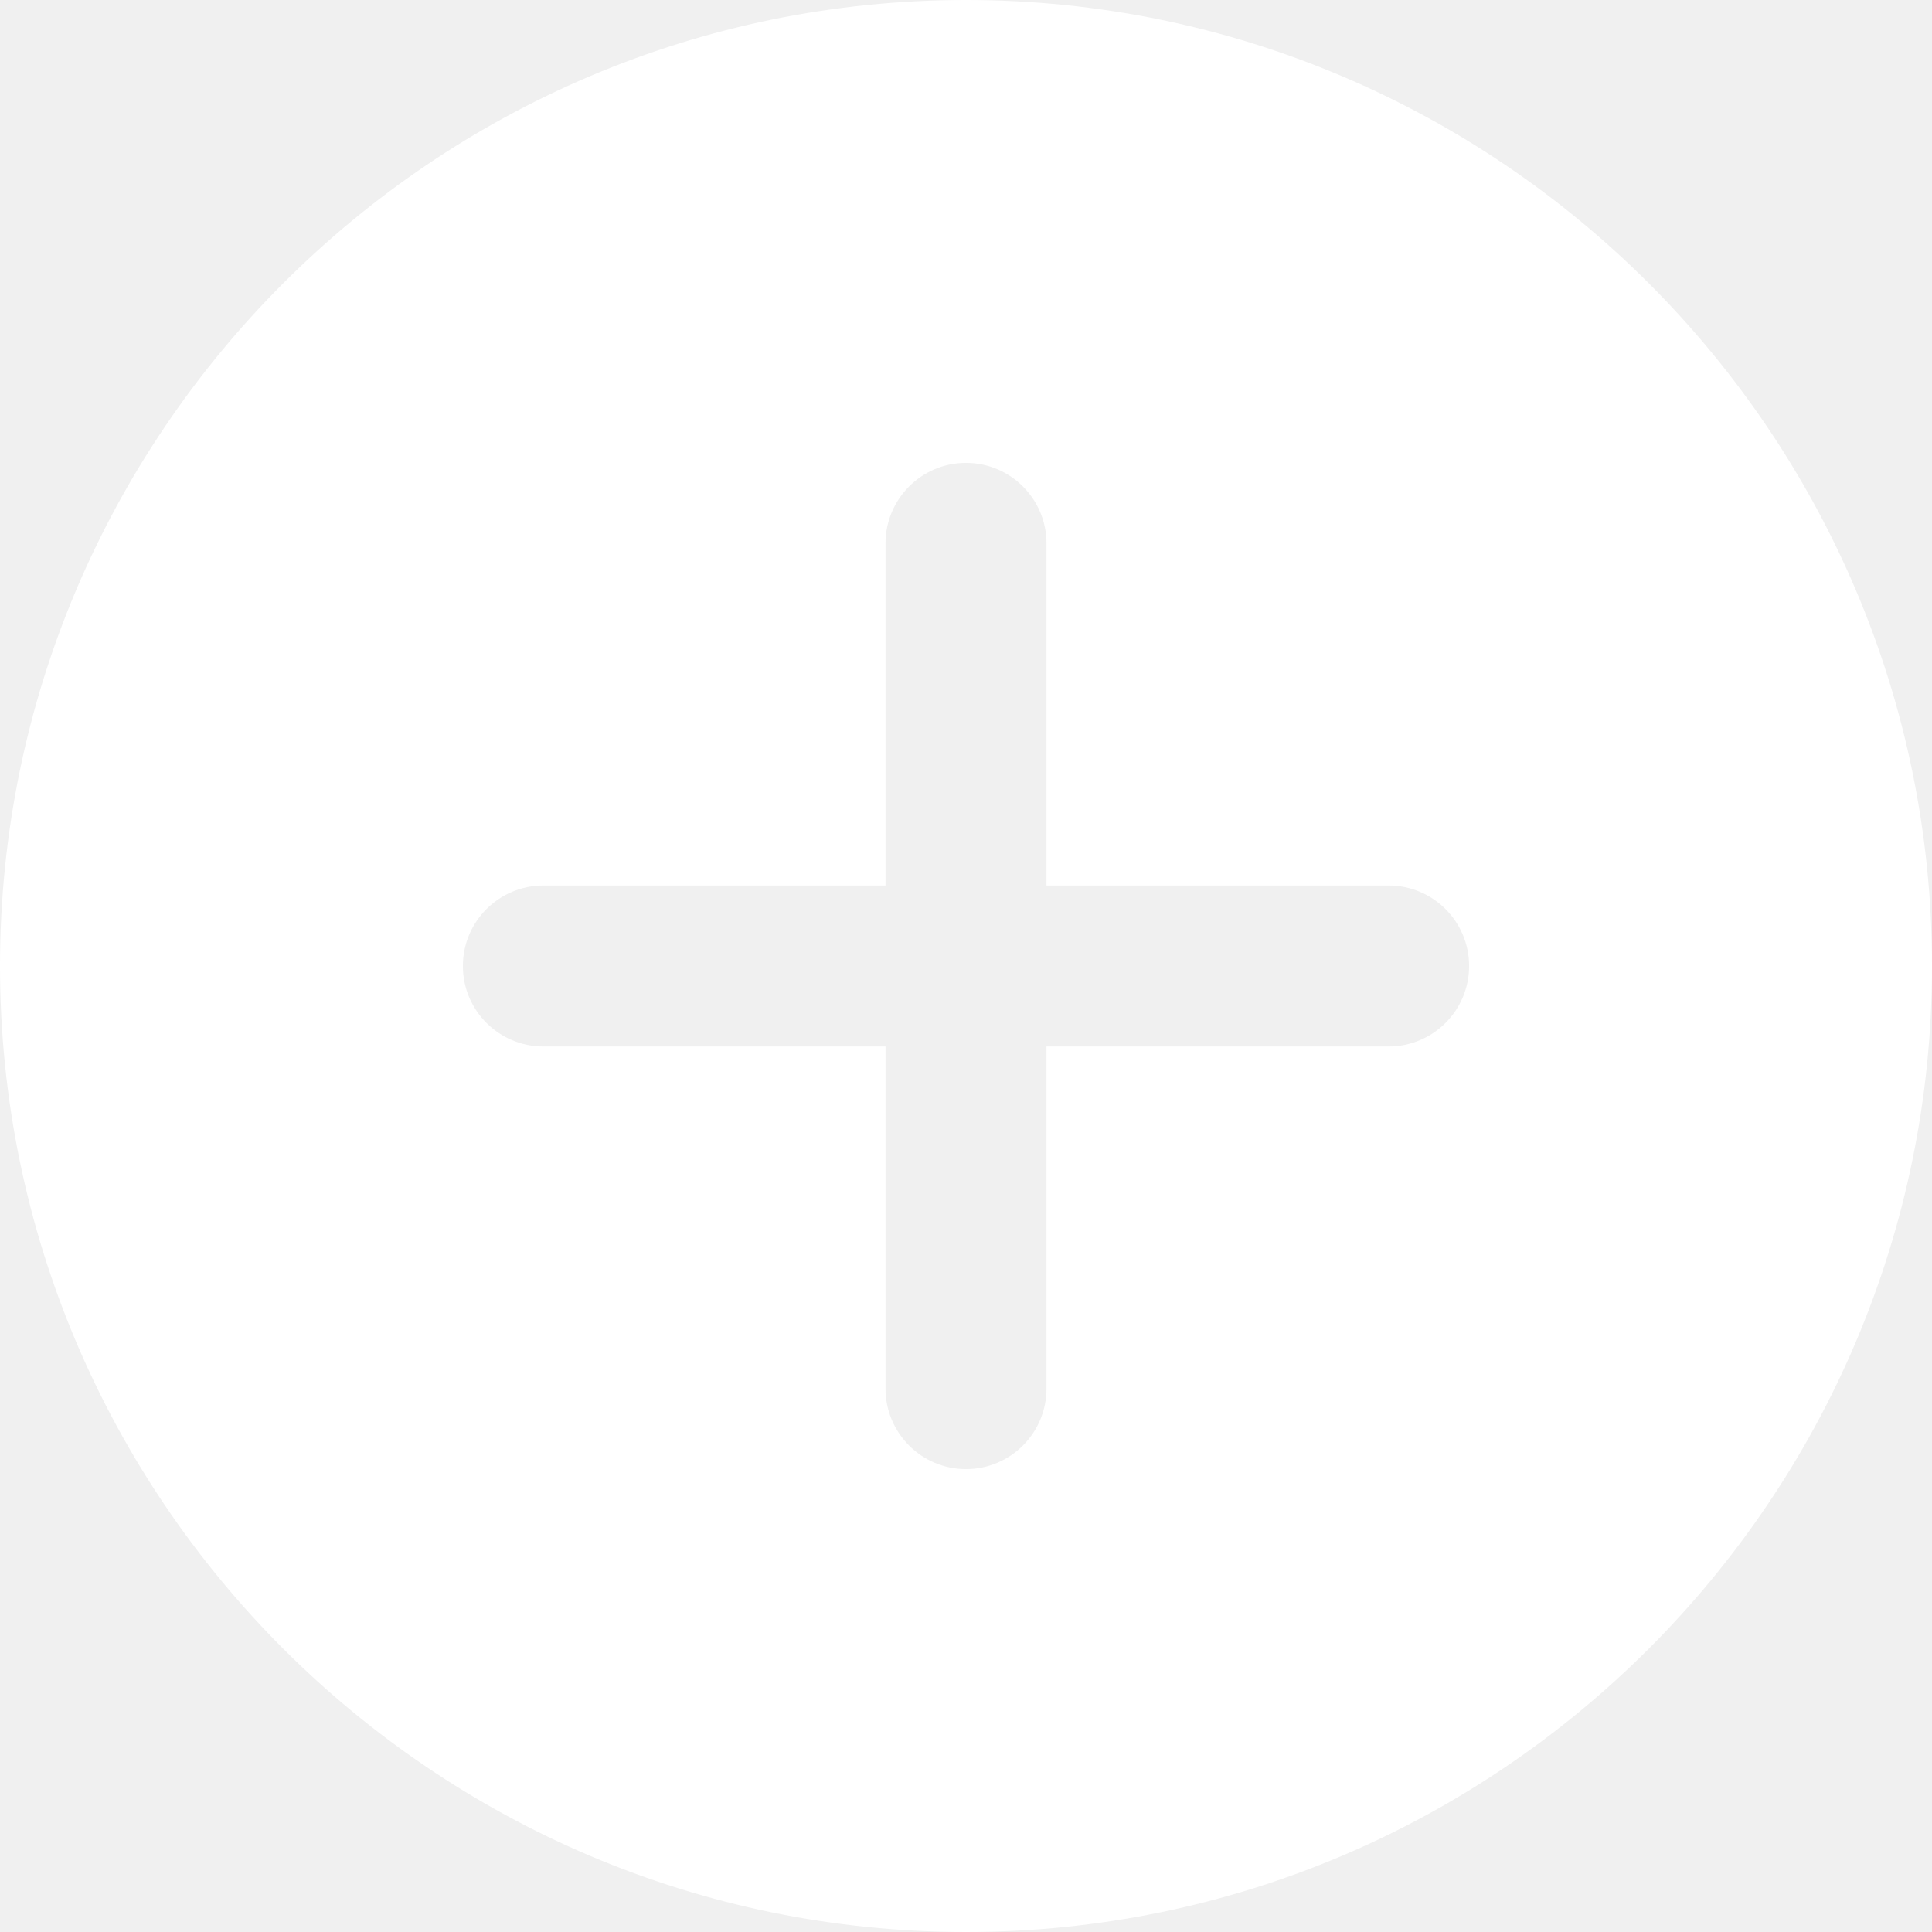
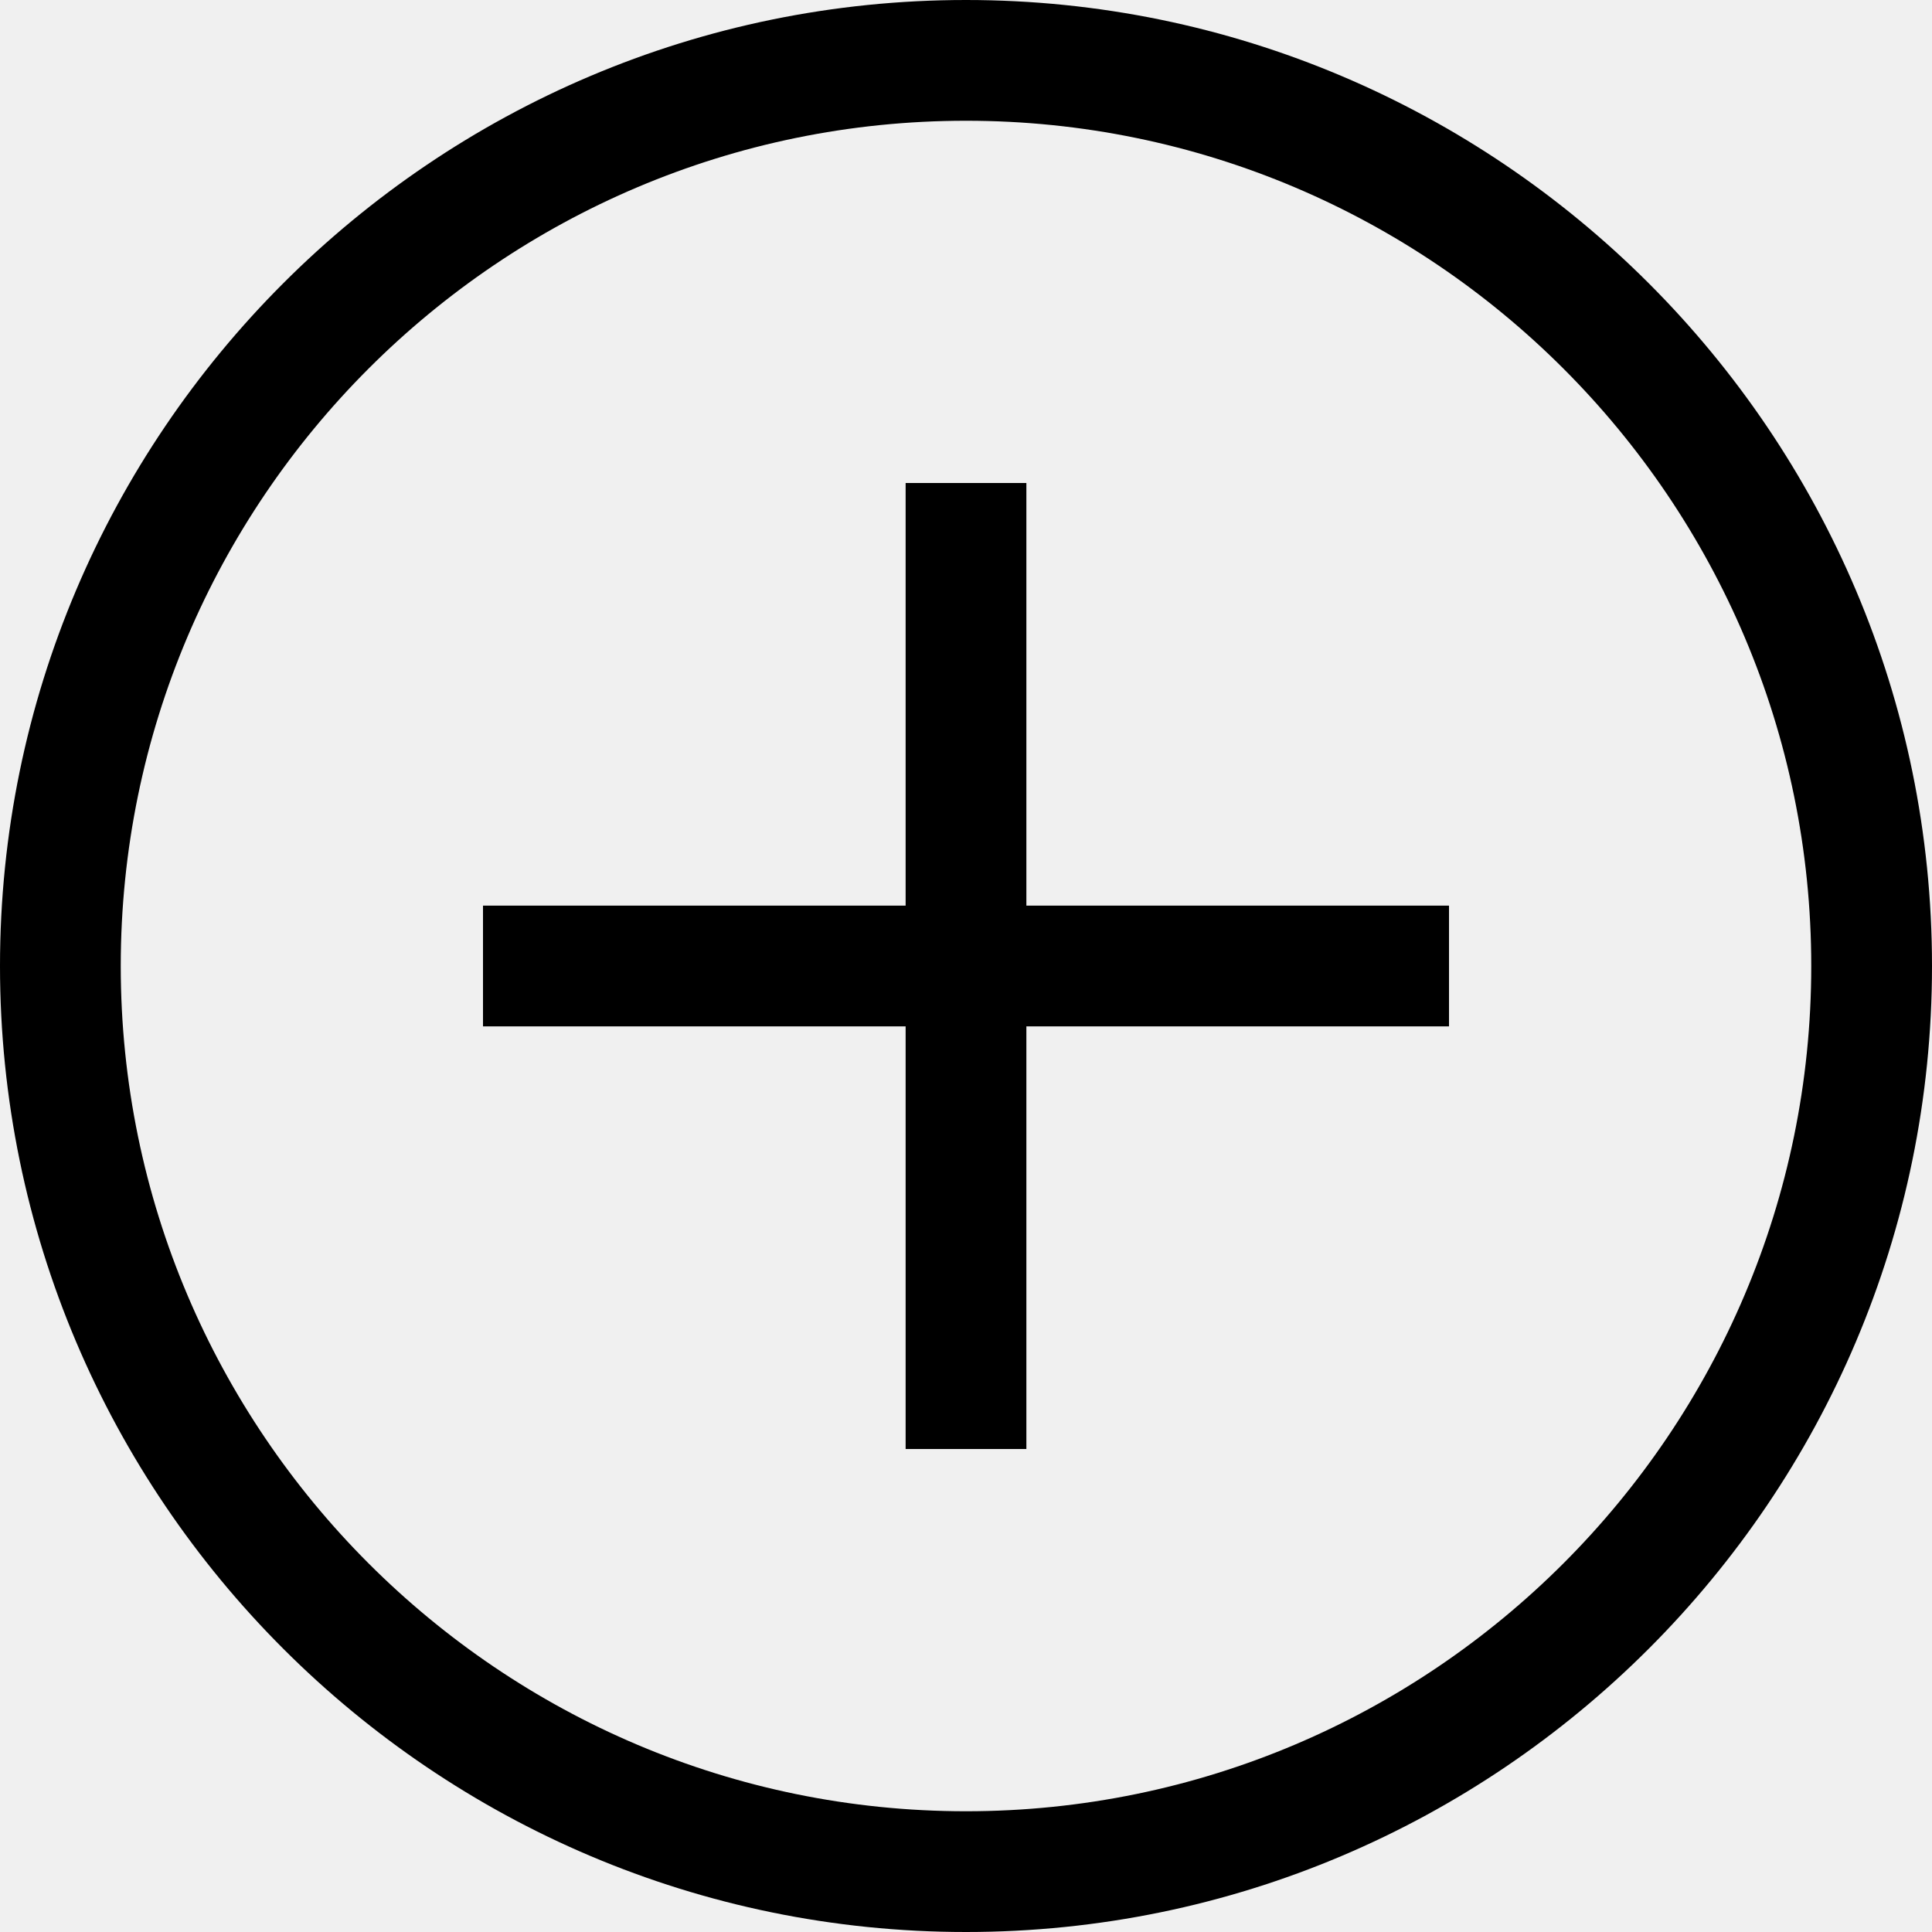
- <svg xmlns="http://www.w3.org/2000/svg" height="512px" viewBox="0 0 512 512" width="512px">
-   <g>
-     <path d="m256 0c-141.164 0-256 114.836-256 256s114.836 256 256 256 256-114.836 256-256-114.836-256-256-256zm112 277.332h-90.668v90.668c0 11.777-9.555 21.332-21.332 21.332s-21.332-9.555-21.332-21.332v-90.668h-90.668c-11.777 0-21.332-9.555-21.332-21.332s9.555-21.332 21.332-21.332h90.668v-90.668c0-11.777 9.555-21.332 21.332-21.332s21.332 9.555 21.332 21.332v90.668h90.668c11.777 0 21.332 9.555 21.332 21.332s-9.555 21.332-21.332 21.332zm0 0" data-original="#000000" class="active-path" data-old_color="#000000" fill="#FFFFFF" />
-   </g>
+ <svg xmlns="http://www.w3.org/2000/svg" id="Capa_1" enable-background="new 0 0 551.13 551.13" height="512" viewBox="0 0 551.13 551.13" width="512">
+   <path d="m275.565 0c-151.944 0-275.565 123.621-275.565 275.565s123.621 275.565 275.565 275.565 275.565-123.621 275.565-275.565-123.621-275.565-275.565-275.565zm0 516.685c-132.955 0-241.119-108.164-241.119-241.119s108.164-241.12 241.119-241.12 241.12 108.164 241.12 241.119-108.165 241.12-241.12 241.12z" />
+   <path d="m292.788 137.783h-34.446v120.56h-120.56v34.446h120.56v120.56h34.446v-120.56h120.56v-34.446h-120.56z" />
</svg>
